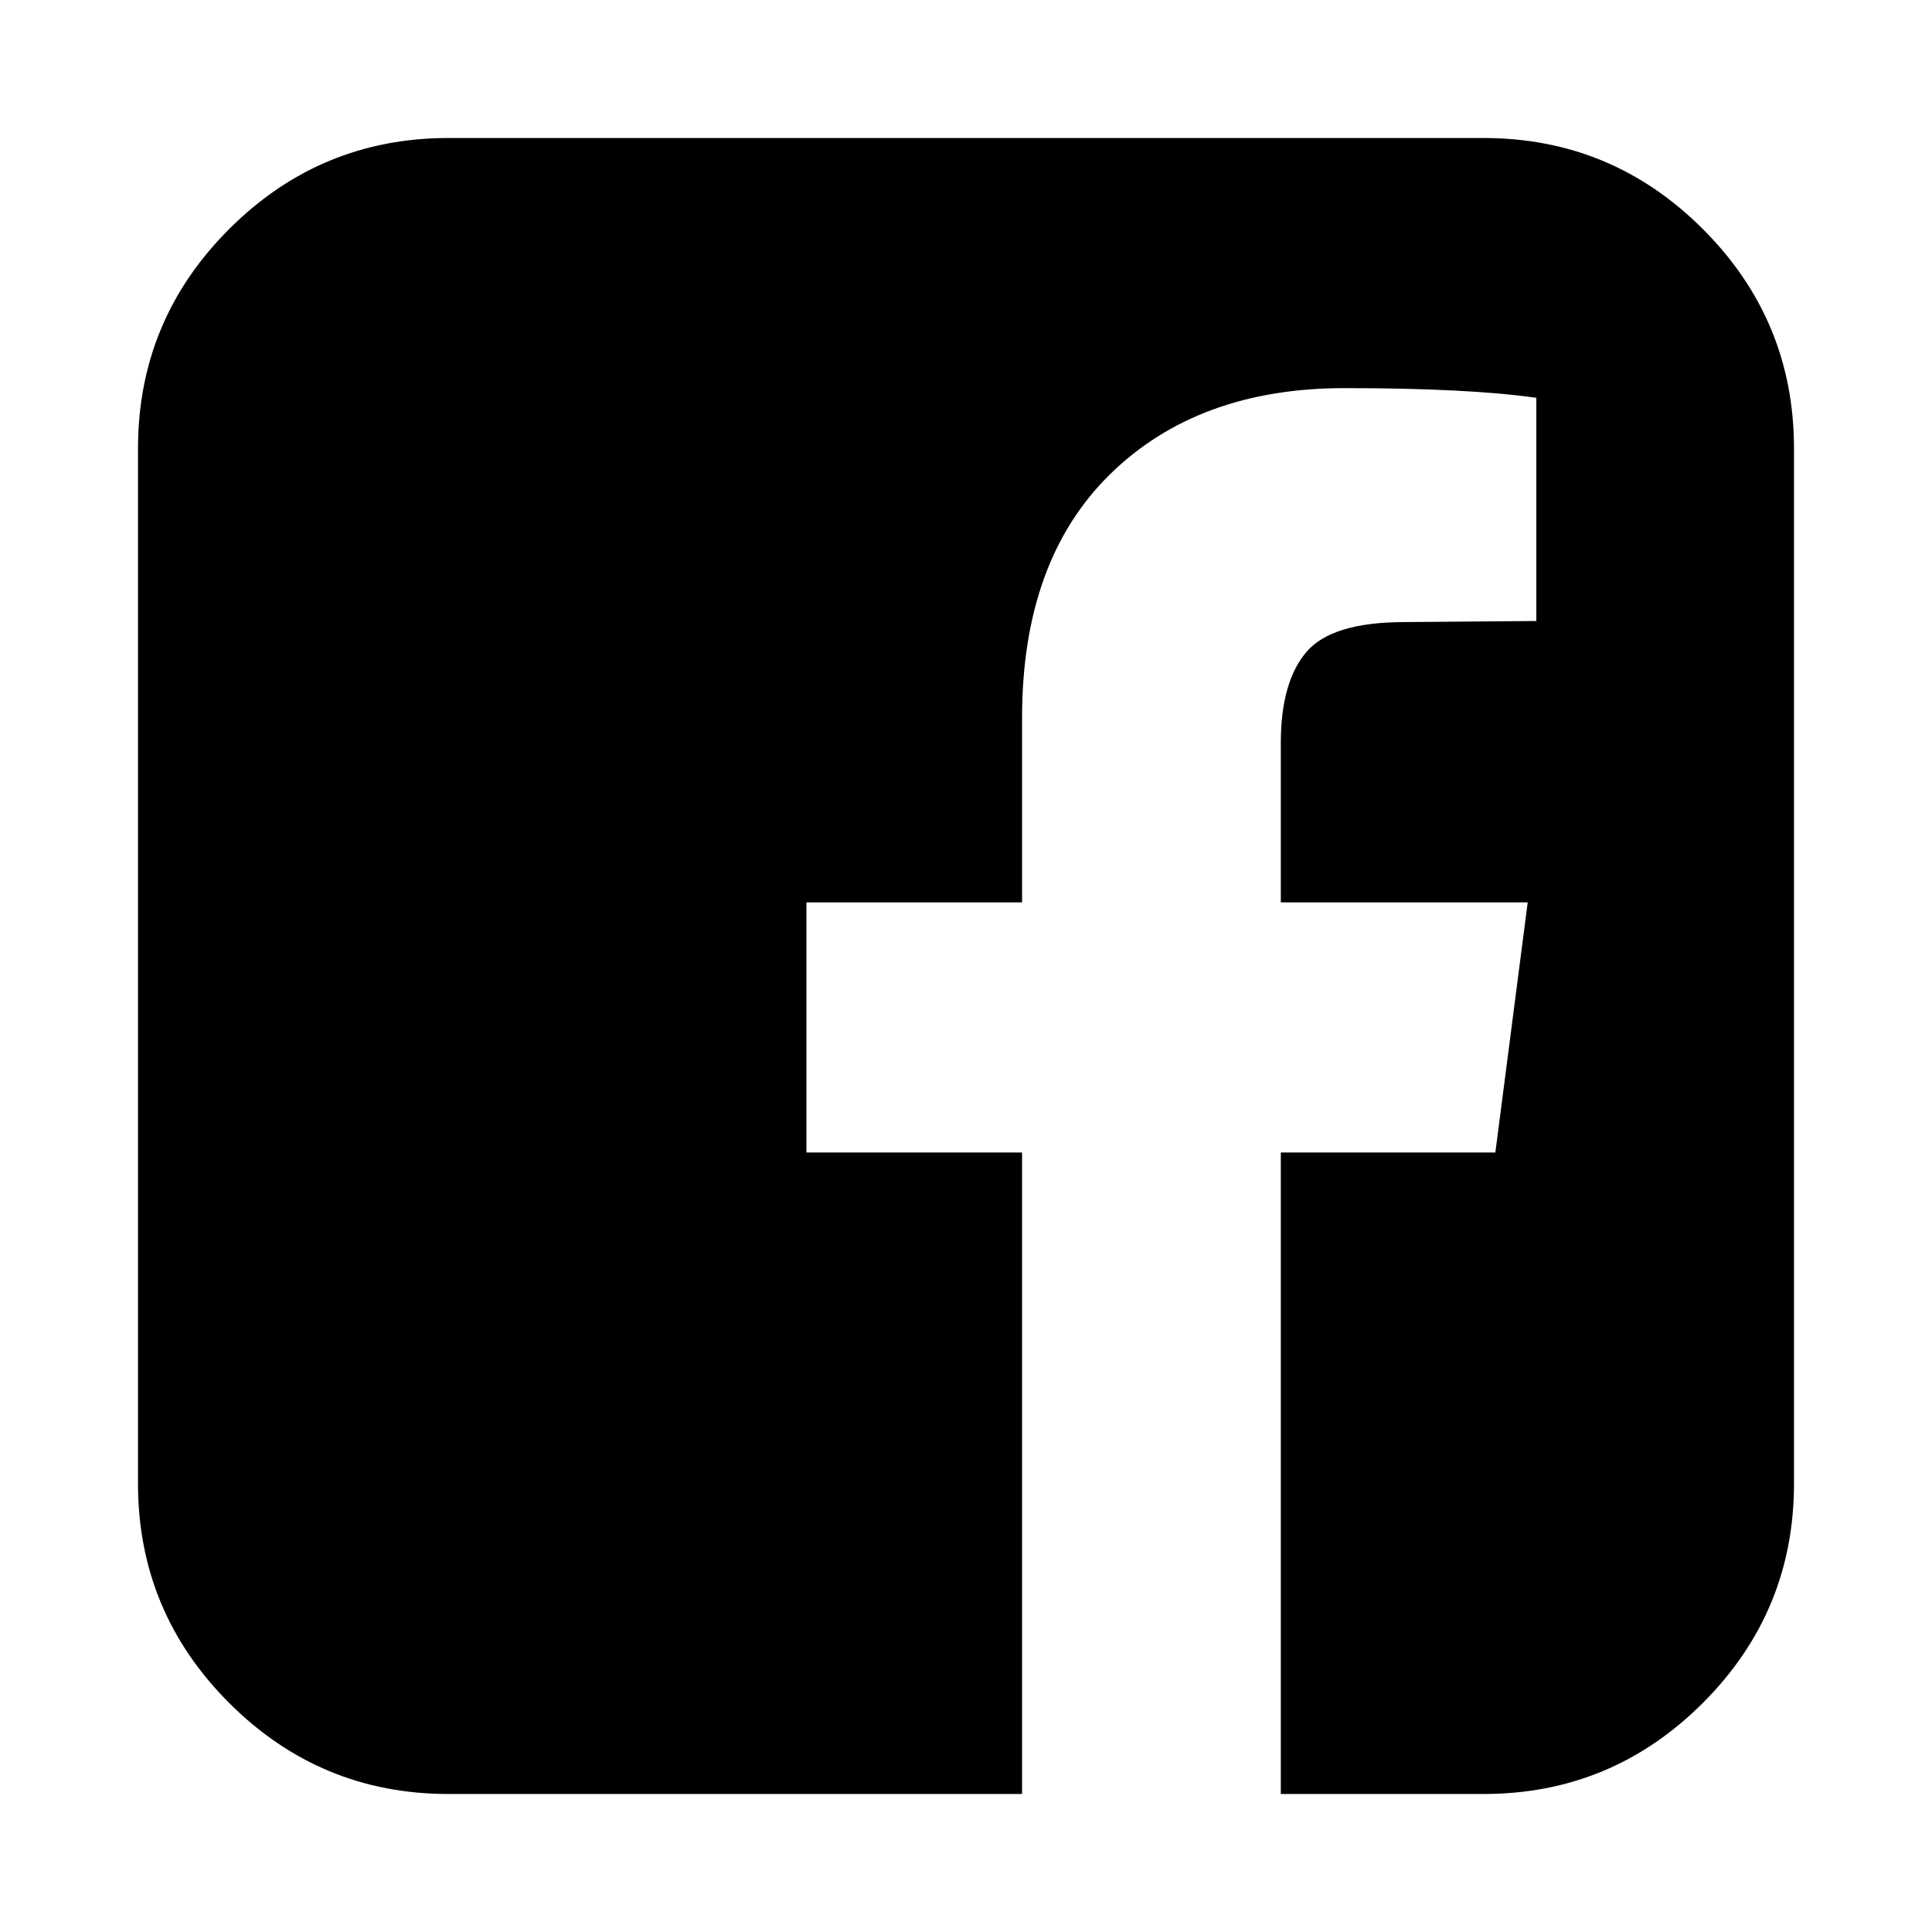
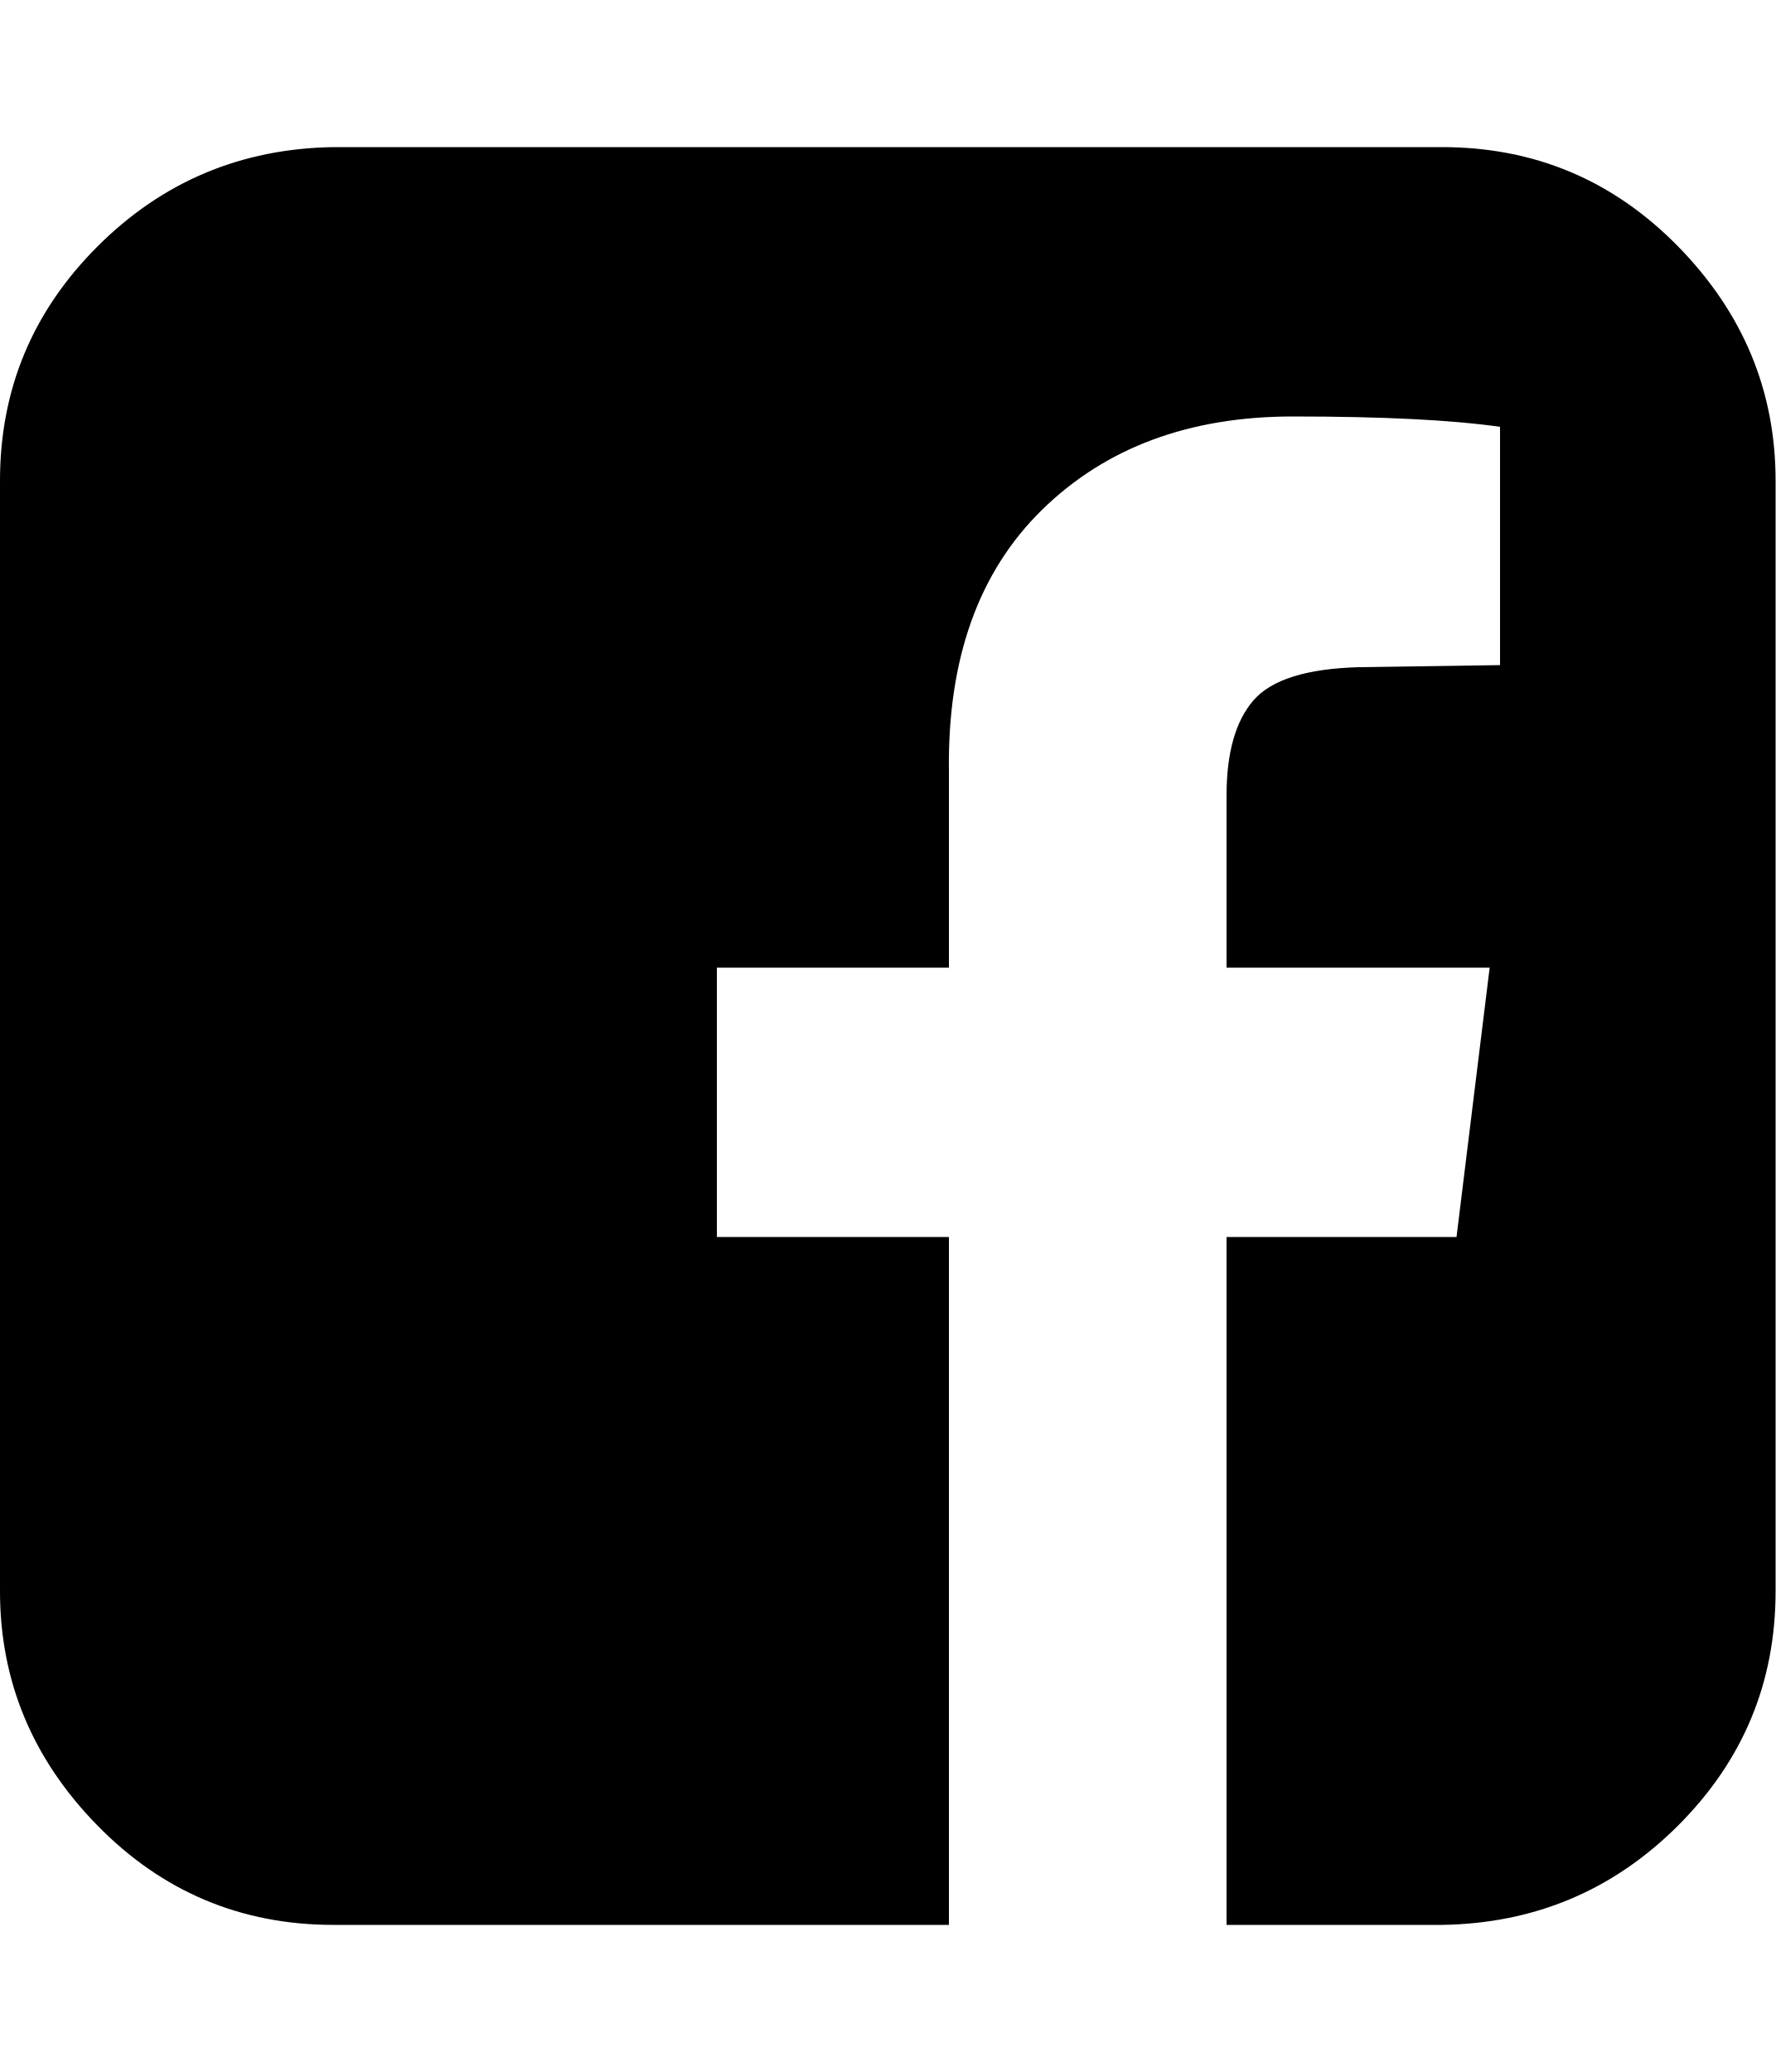
- <svg xmlns="http://www.w3.org/2000/svg" viewBox="0 0 1792 1792">
-   <path d="M1376 128q119 0 203.5 84.5t84.5 203.5v960q0 119-84.5 203.5t-203.5 84.5h-188v-595h199l30-232h-229v-148q0-56 23.5-84t91.5-28l122-1v-207q-63-9-178-9-136 0-217.5 80t-81.5 226v171h-200v232h200v595h-532q-119 0-203.5-84.5t-84.5-203.5v-960q0-119 84.5-203.5t203.5-84.5h960z" />
+ <svg xmlns="http://www.w3.org/2000/svg" viewBox="0 0 857.1 1000">
+   <path d="M696 71q67 0 114 48t47 113v536q0 66-47 113t-114 48h-104v-332h111l16-130h-127v-83q0-31 13-46t51-16l68-1v-115q-35-5-100-5-75 0-121 45t-45 126v95h-112v130h112v332h-297q-67 0-114-48t-47-113v-536q0-66 47-113t114-48h535z" />
</svg>
